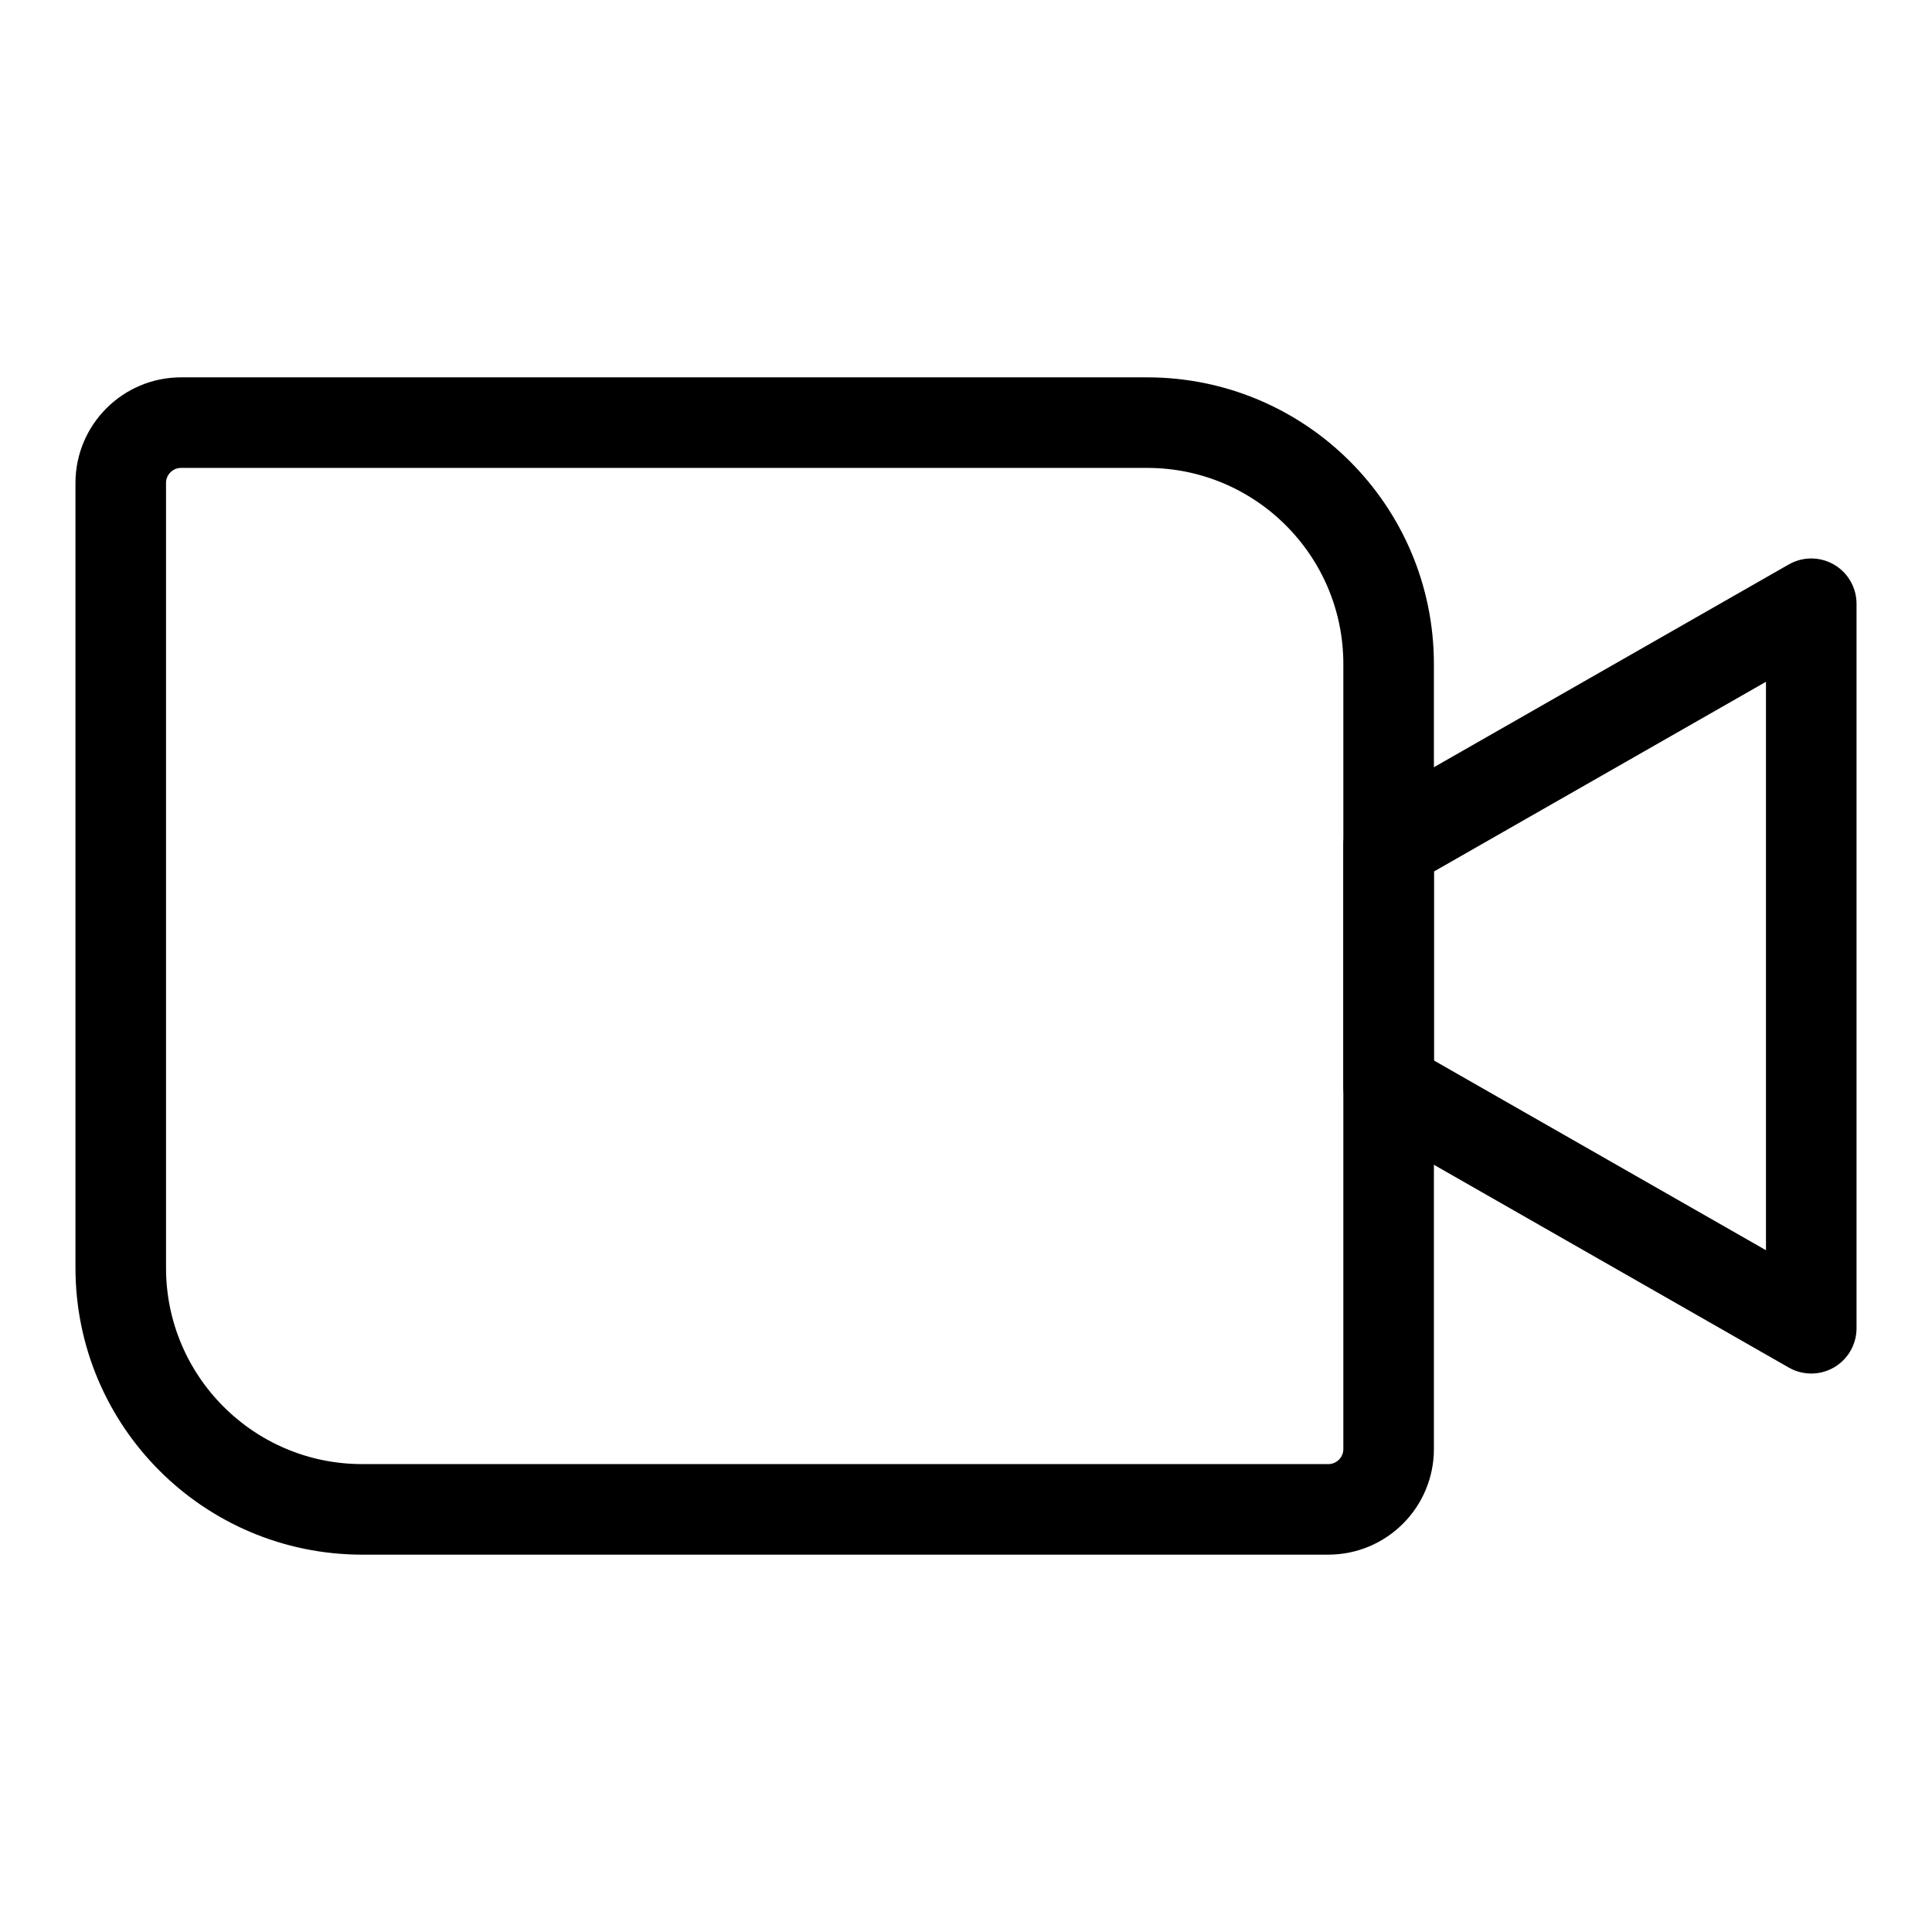
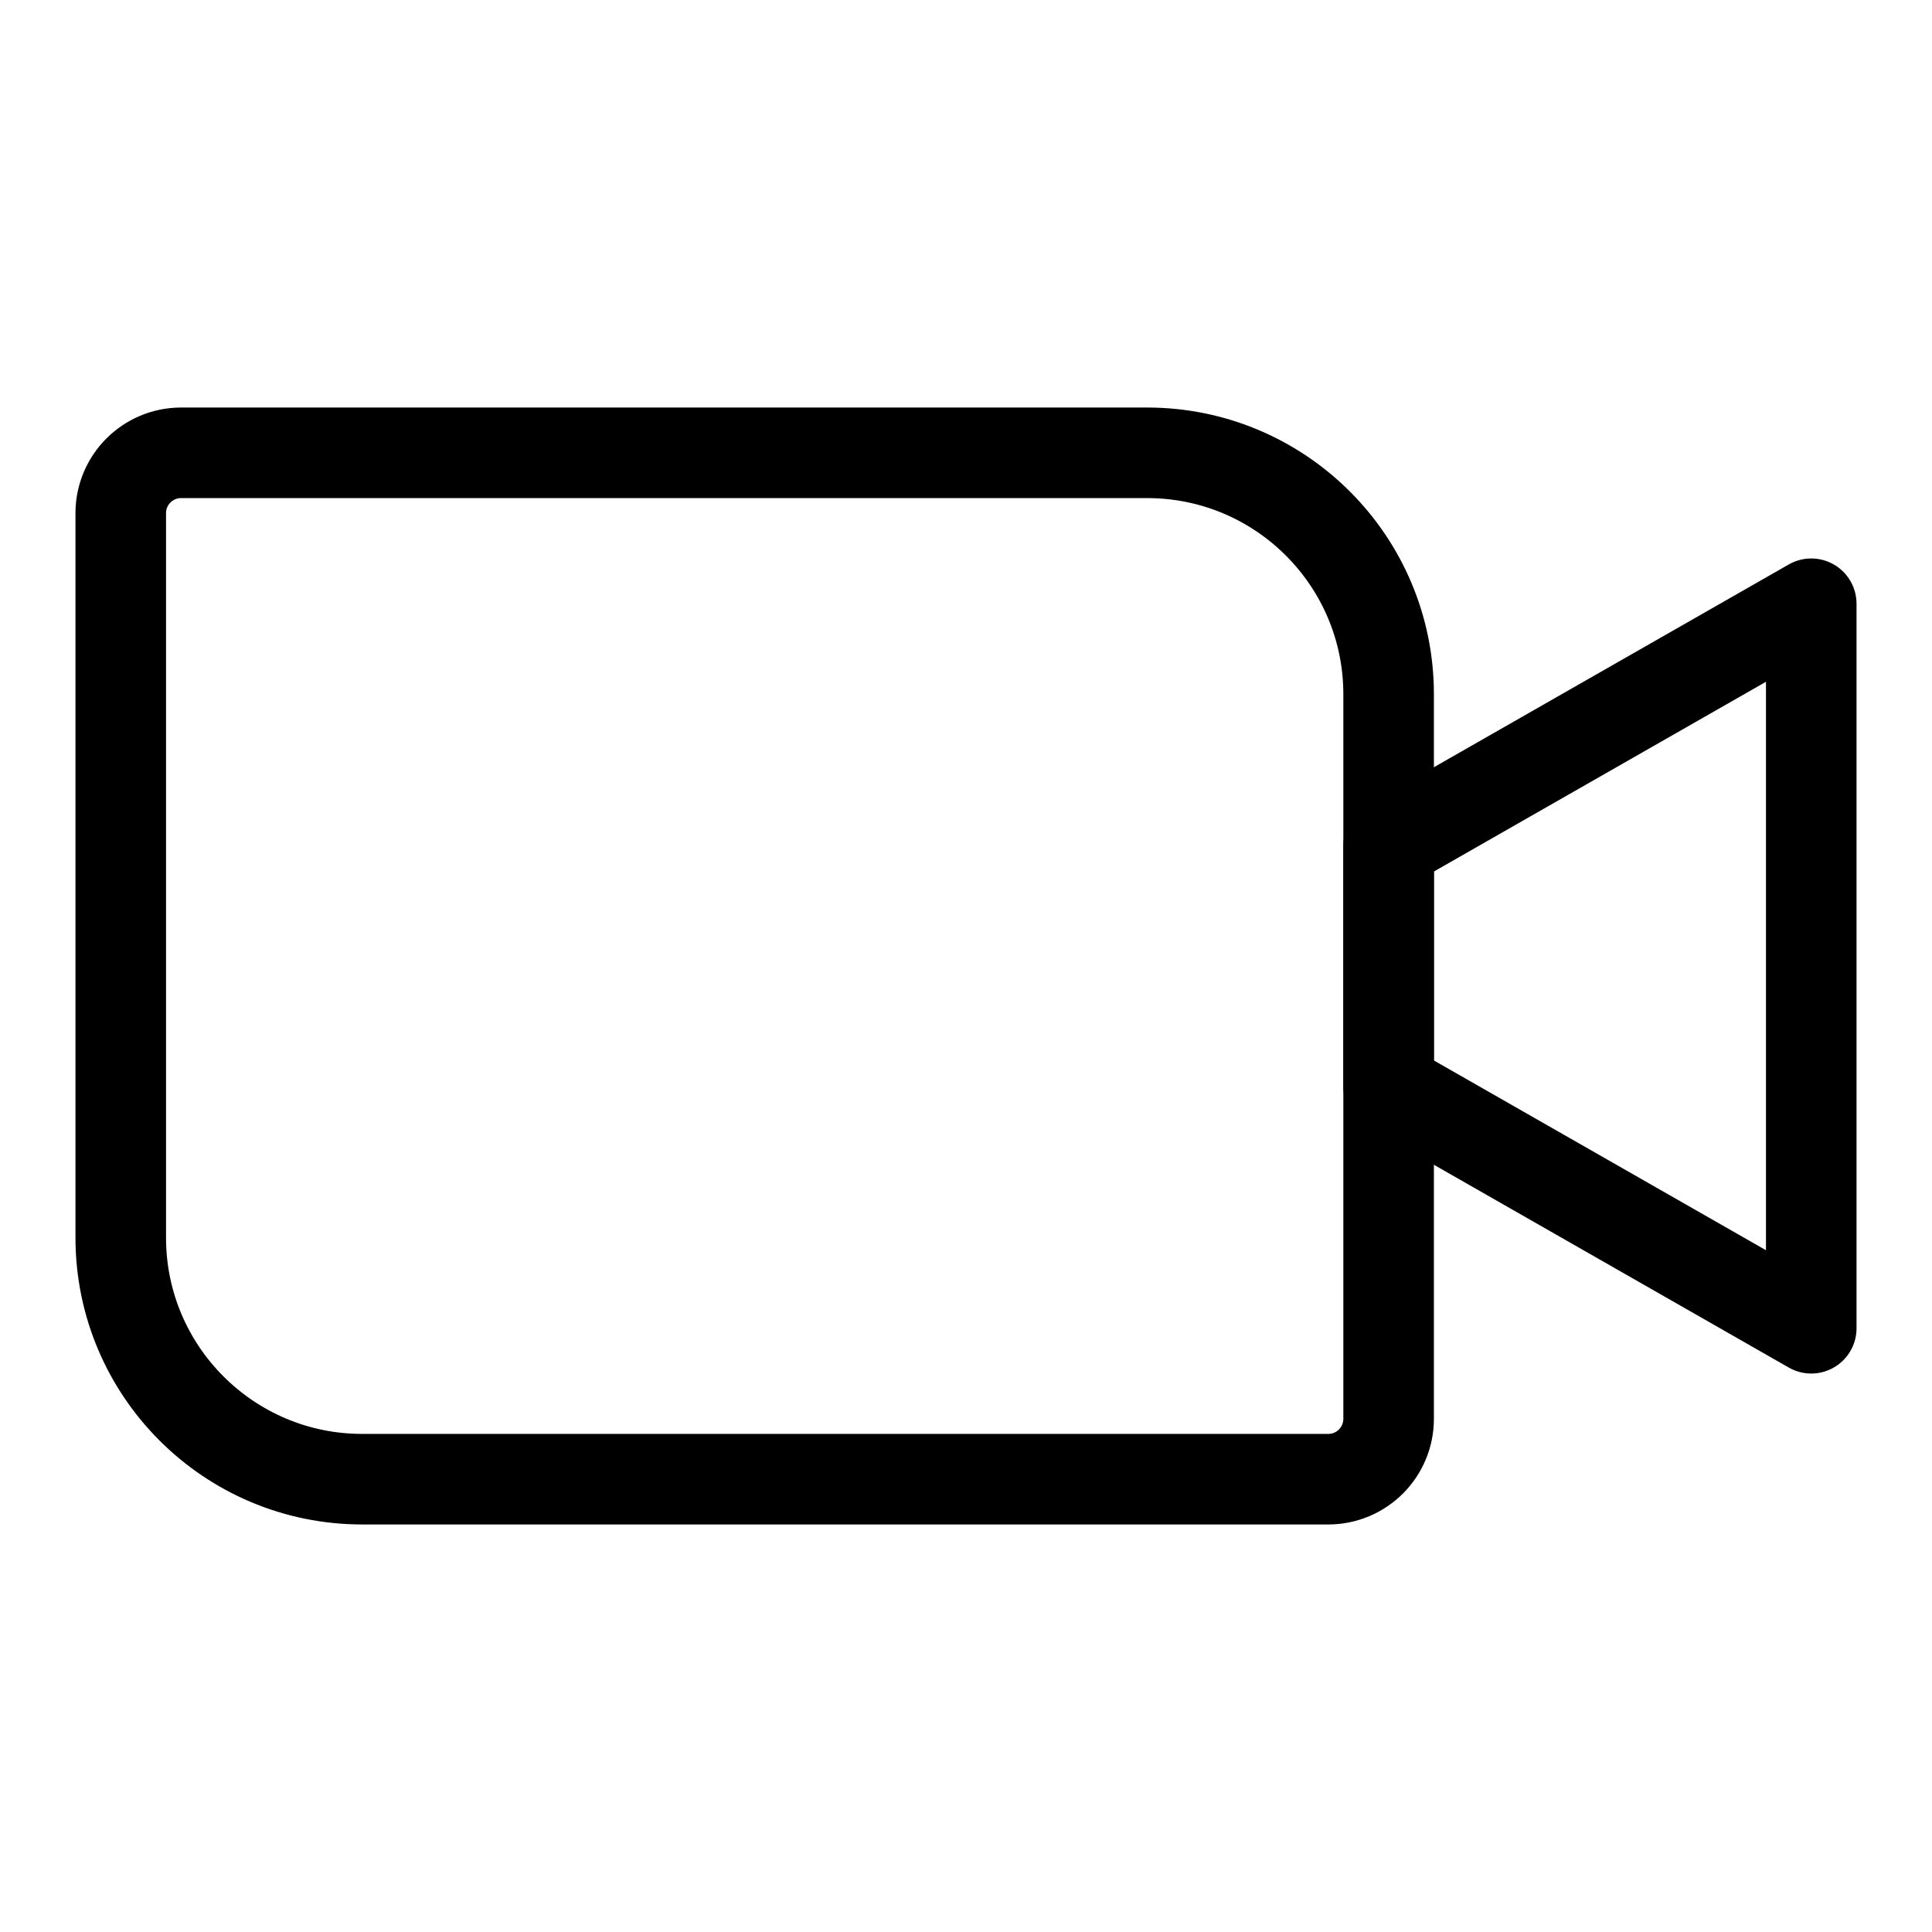
<svg xmlns="http://www.w3.org/2000/svg" id="Layer_1" data-name="Layer 1" viewBox="0 0 256 256">
-   <path d="M24,56H152a32,32,0,0,1,32,32V192a8,8,0,0,1-8,8H48a32,32,0,0,1-32-32V64A8,8,0,0,1,24,56Z" fill="none" stroke="#000" stroke-linecap="round" stroke-linejoin="round" stroke-width="12" />
+   <path d="M24,60H152a32,32,0,0,1,32,32v96a8,8,0,0,1-8,8H48a32,32,0,0,1-32-32V68A8,8,0,0,1,24,60Z" fill="none" stroke="#000" stroke-linecap="round" stroke-linejoin="round" stroke-width="12" />
  <polygon points="240 176 184 144 184 112 240 80 240 176" fill="none" stroke="#000" stroke-linecap="round" stroke-linejoin="round" stroke-width="12" />
</svg>
